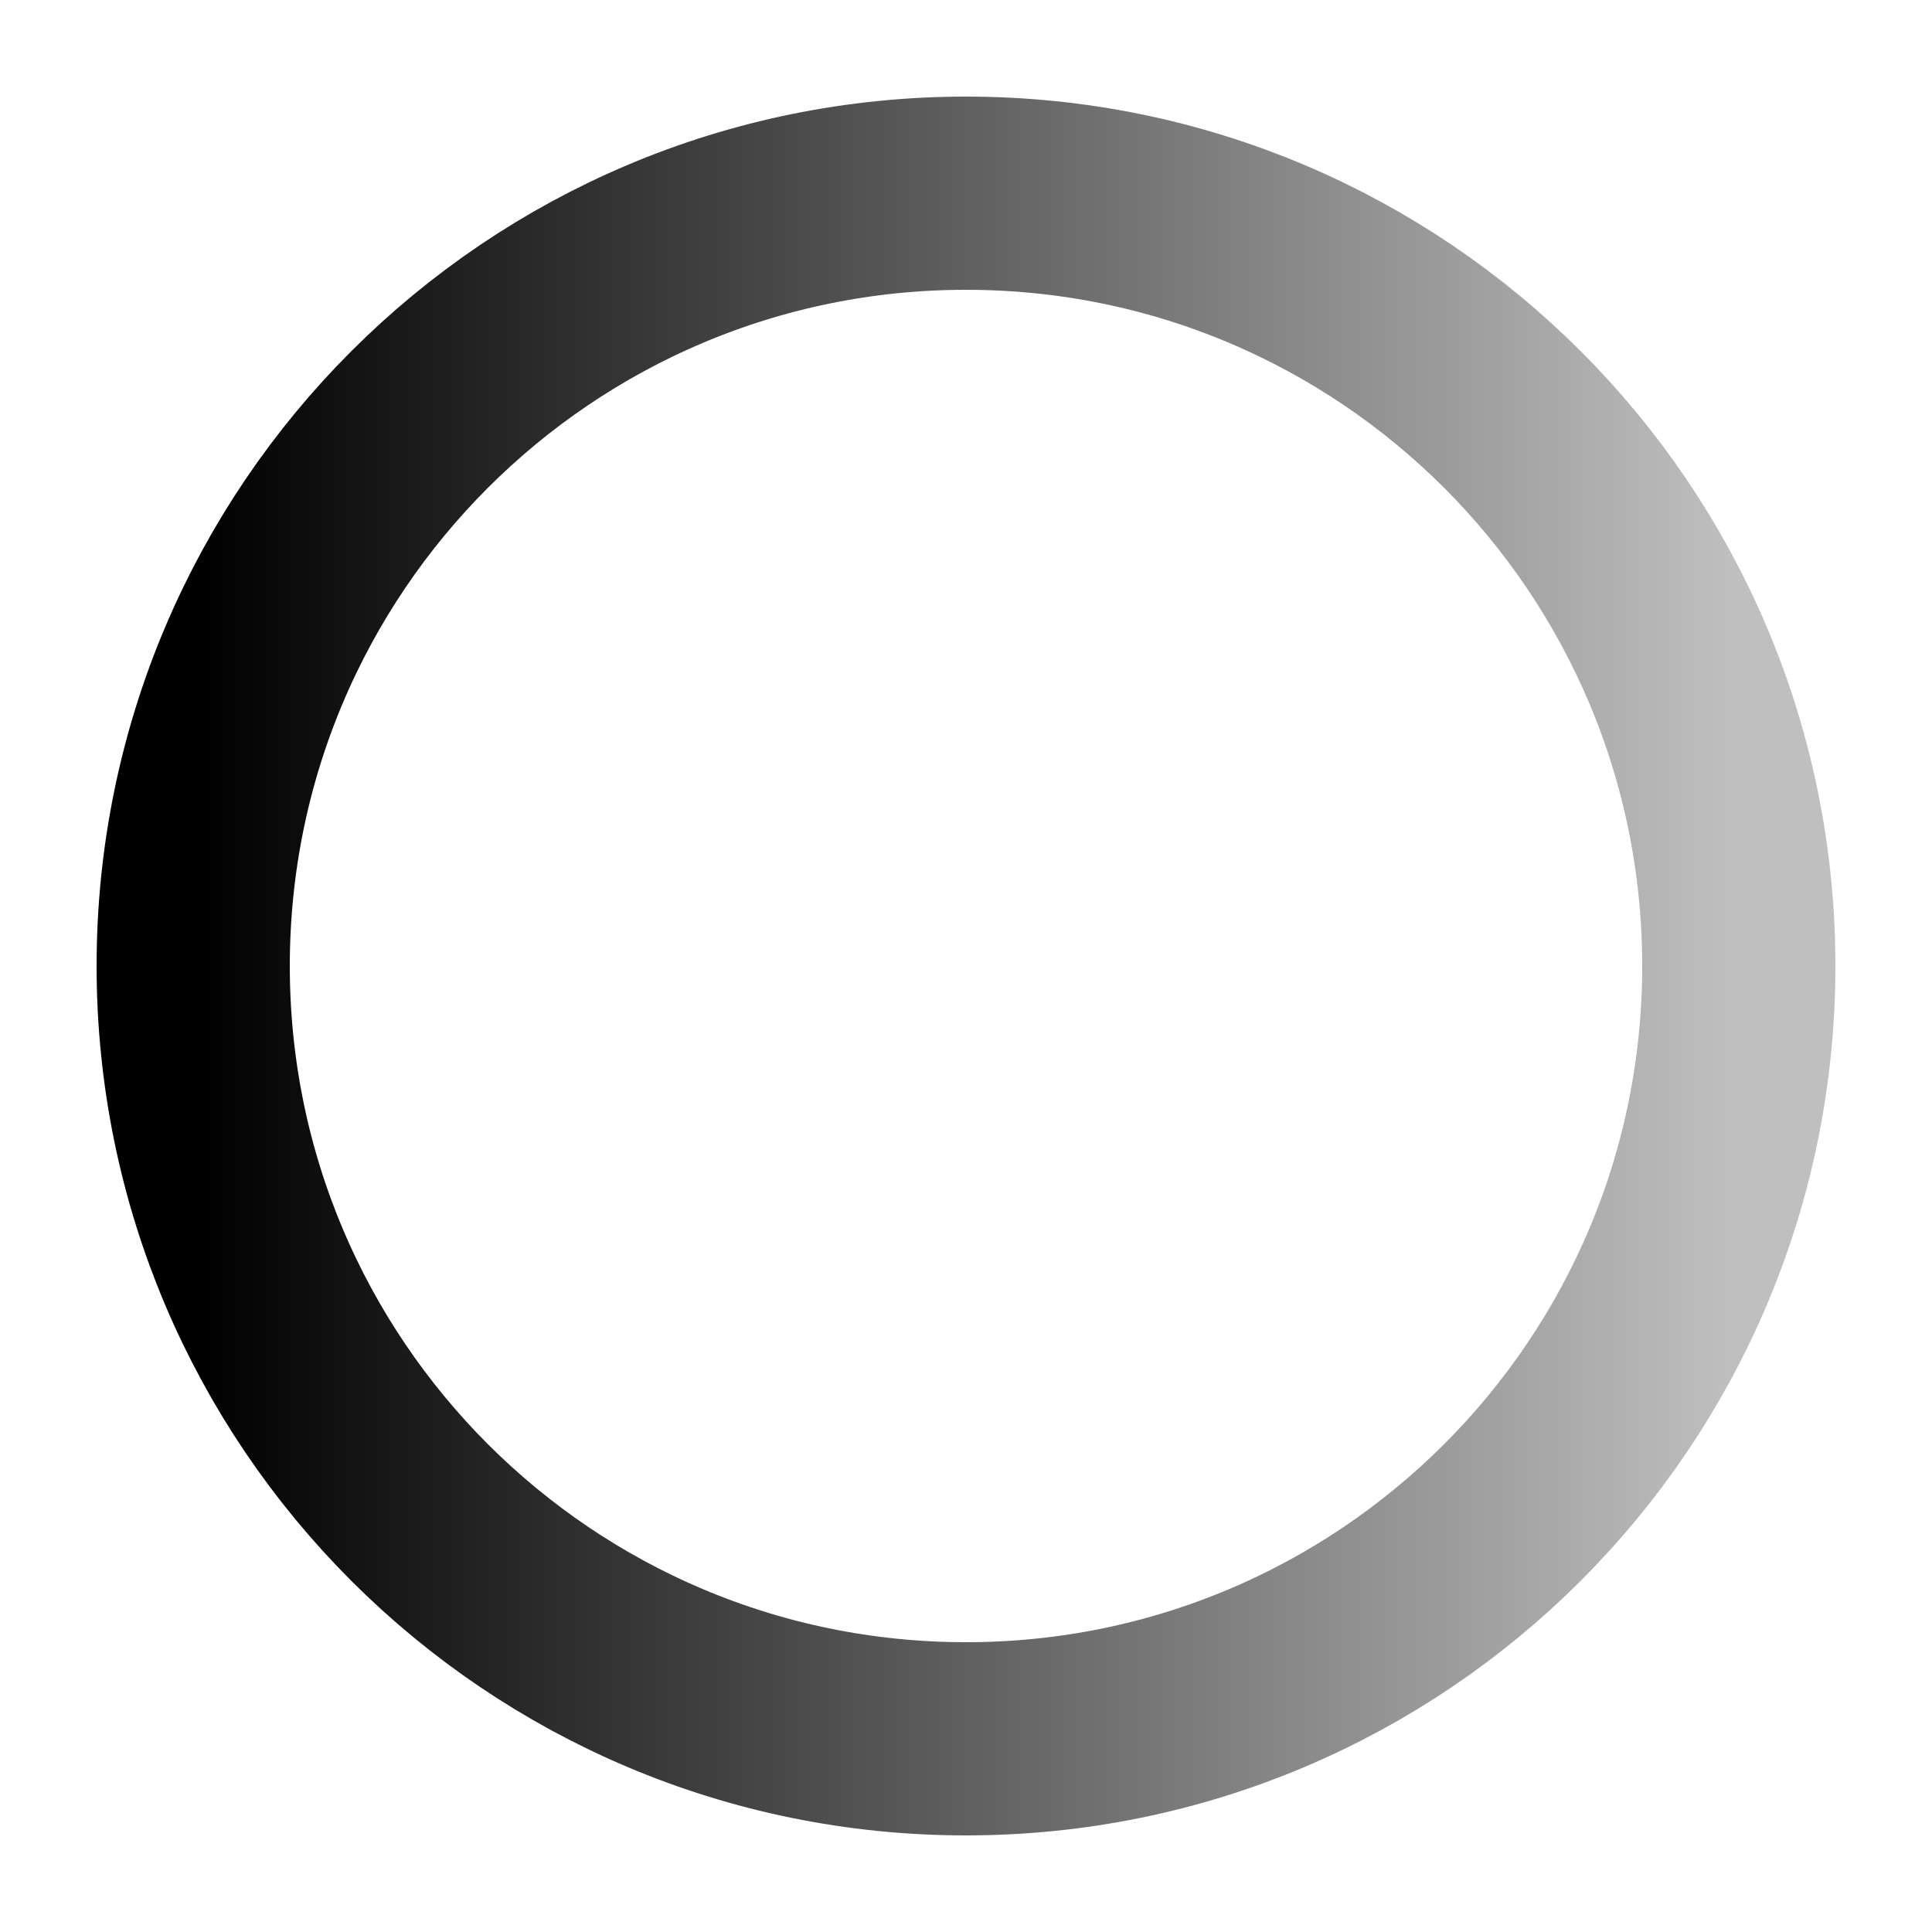
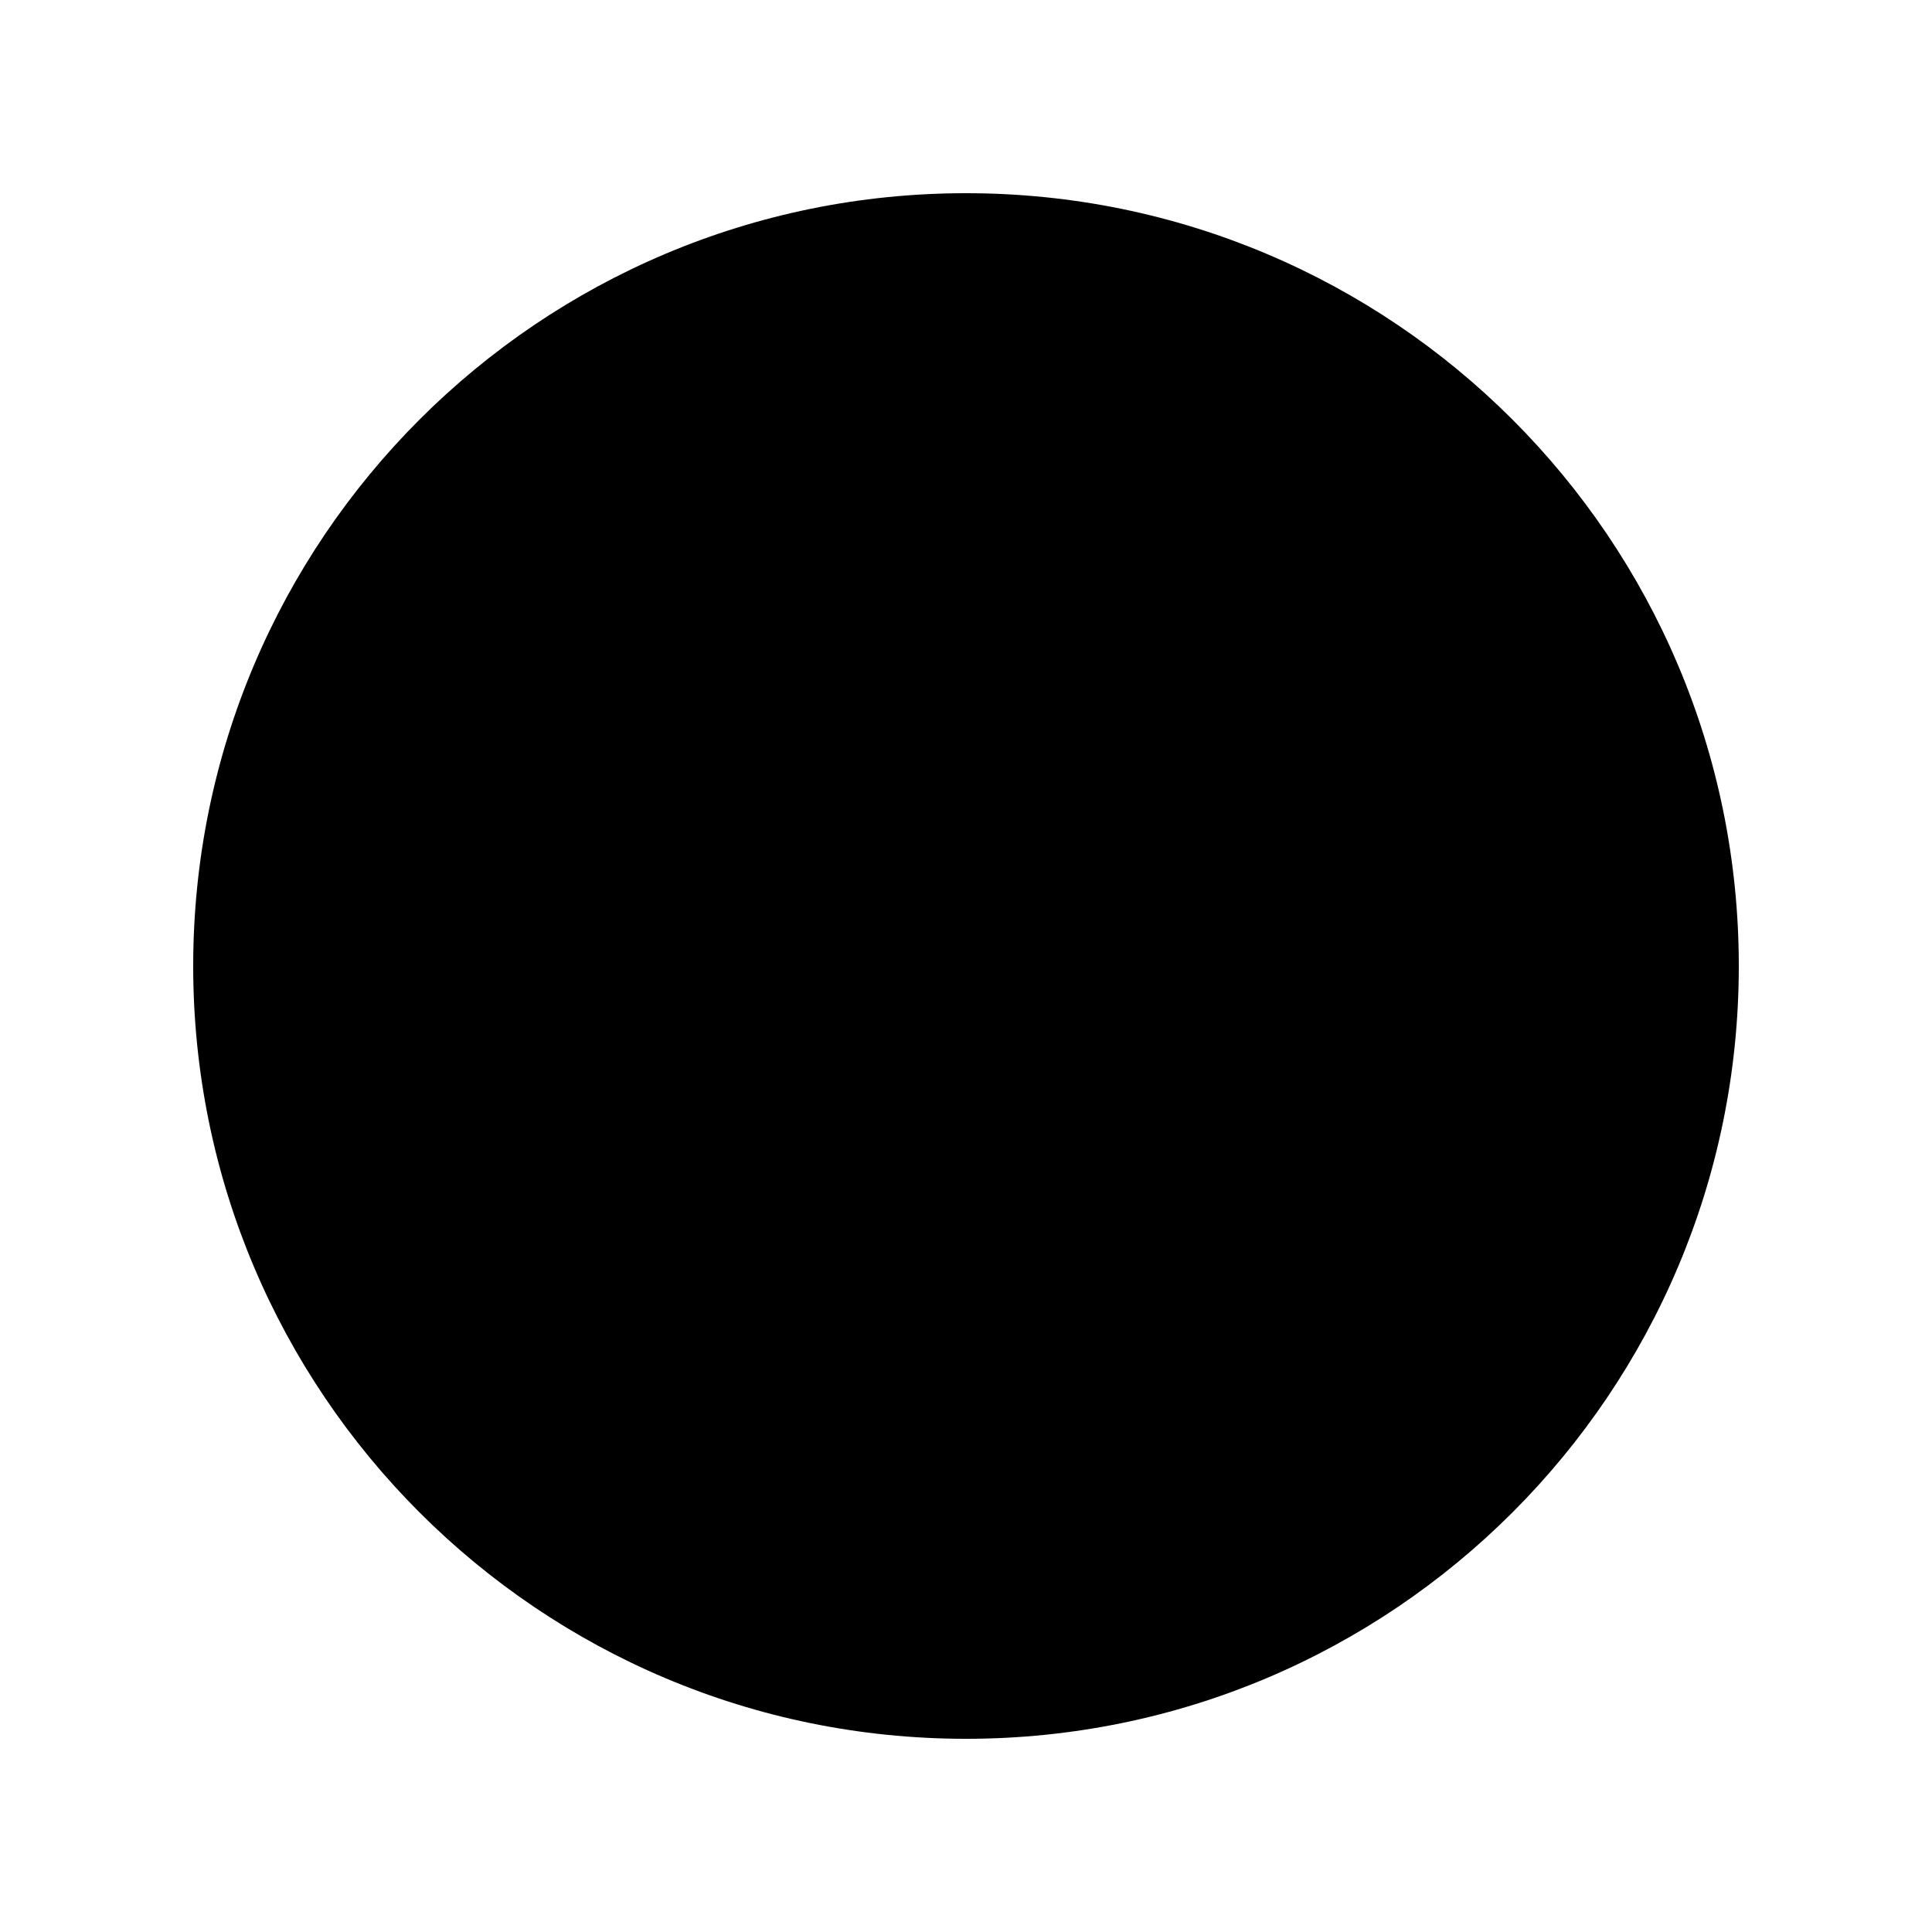
- <svg xmlns="http://www.w3.org/2000/svg" fill="hsl(228, 97%, 42%)" viewBox="0 0 20 20">
+ <svg xmlns="http://www.w3.org/2000/svg" viewBox="0 0 20 20">
  <defs>
    <linearGradient id="RadialGradient8932">
      <stop offset="0%" stop-color="currentColor" stop-opacity="1" />
      <stop offset="100%" stop-color="currentColor" stop-opacity="0.25" />
    </linearGradient>
  </defs>
  <style>@keyframes spin8932 {
            to {
                transform: rotate(360deg);
            }
        }

        #circle8932 {
            transform-origin: 50% 50%;
-             stroke: url(#RadialGradient8932);
-             fill: none;
            animation: spin8932 .5s infinite linear;
-             :

        }</style>
  <circle cx="10" cy="10" r="8" id="circle8932" stroke-width="2" />
</svg>
